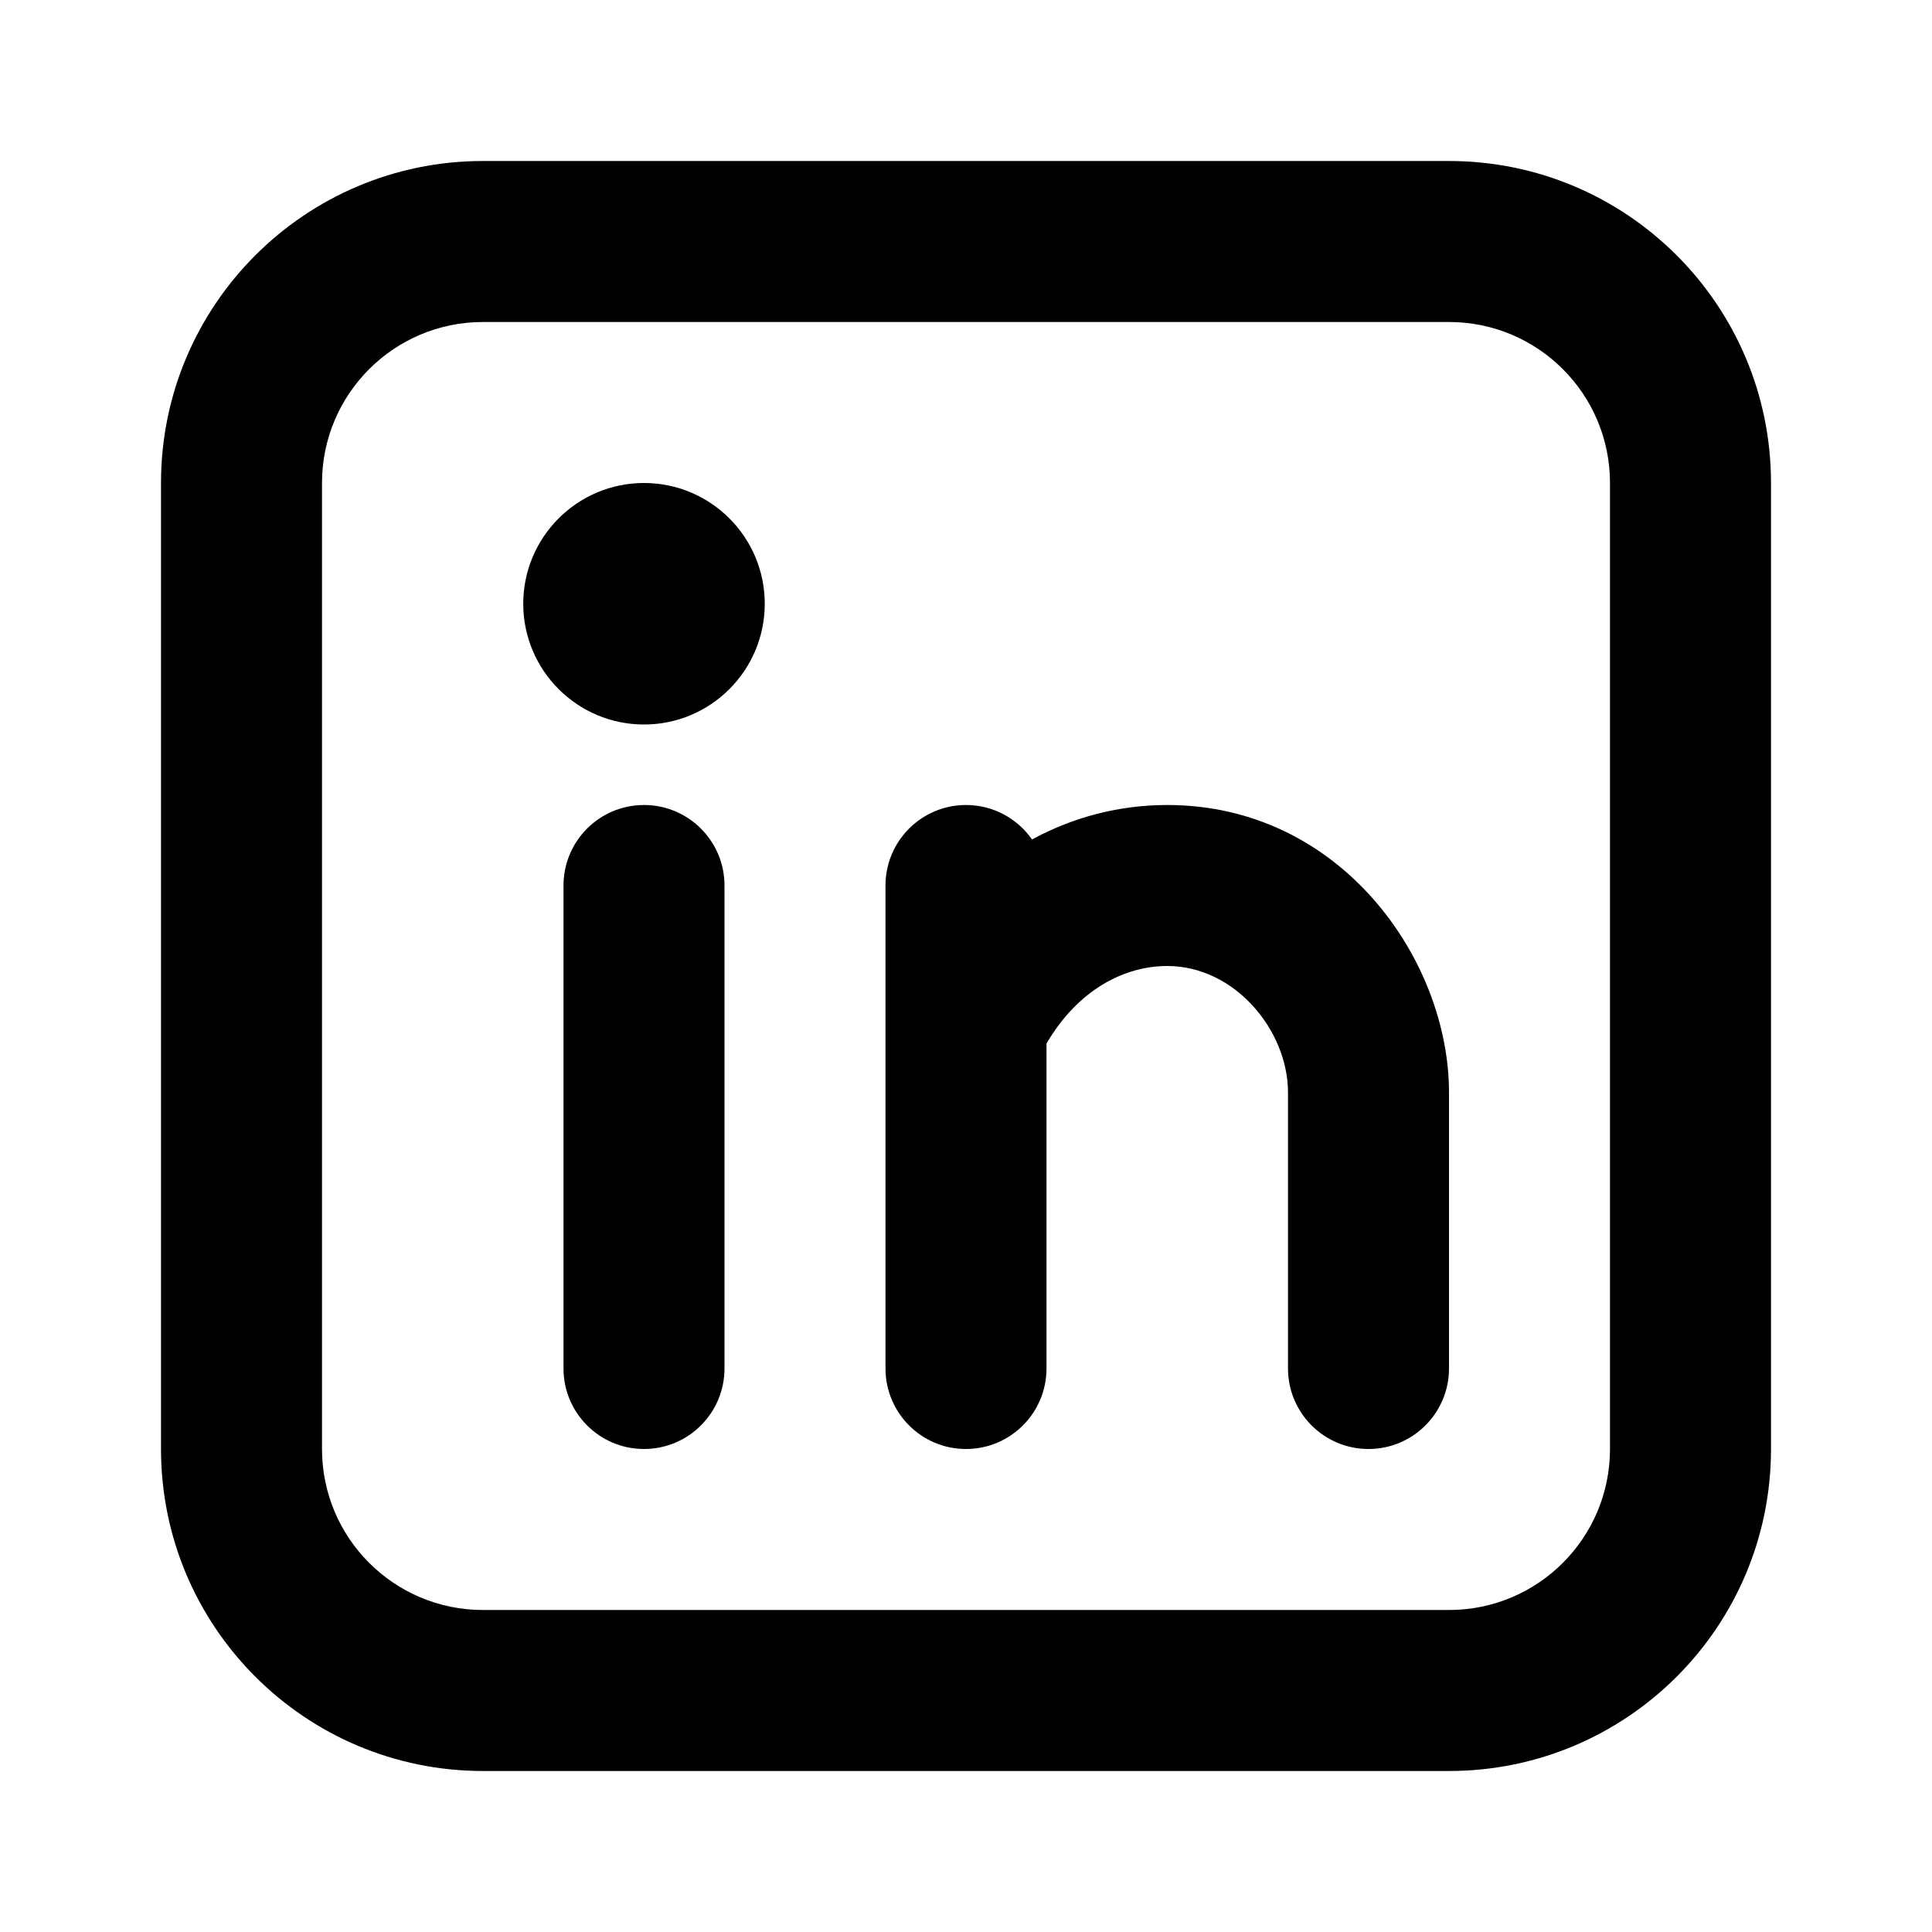
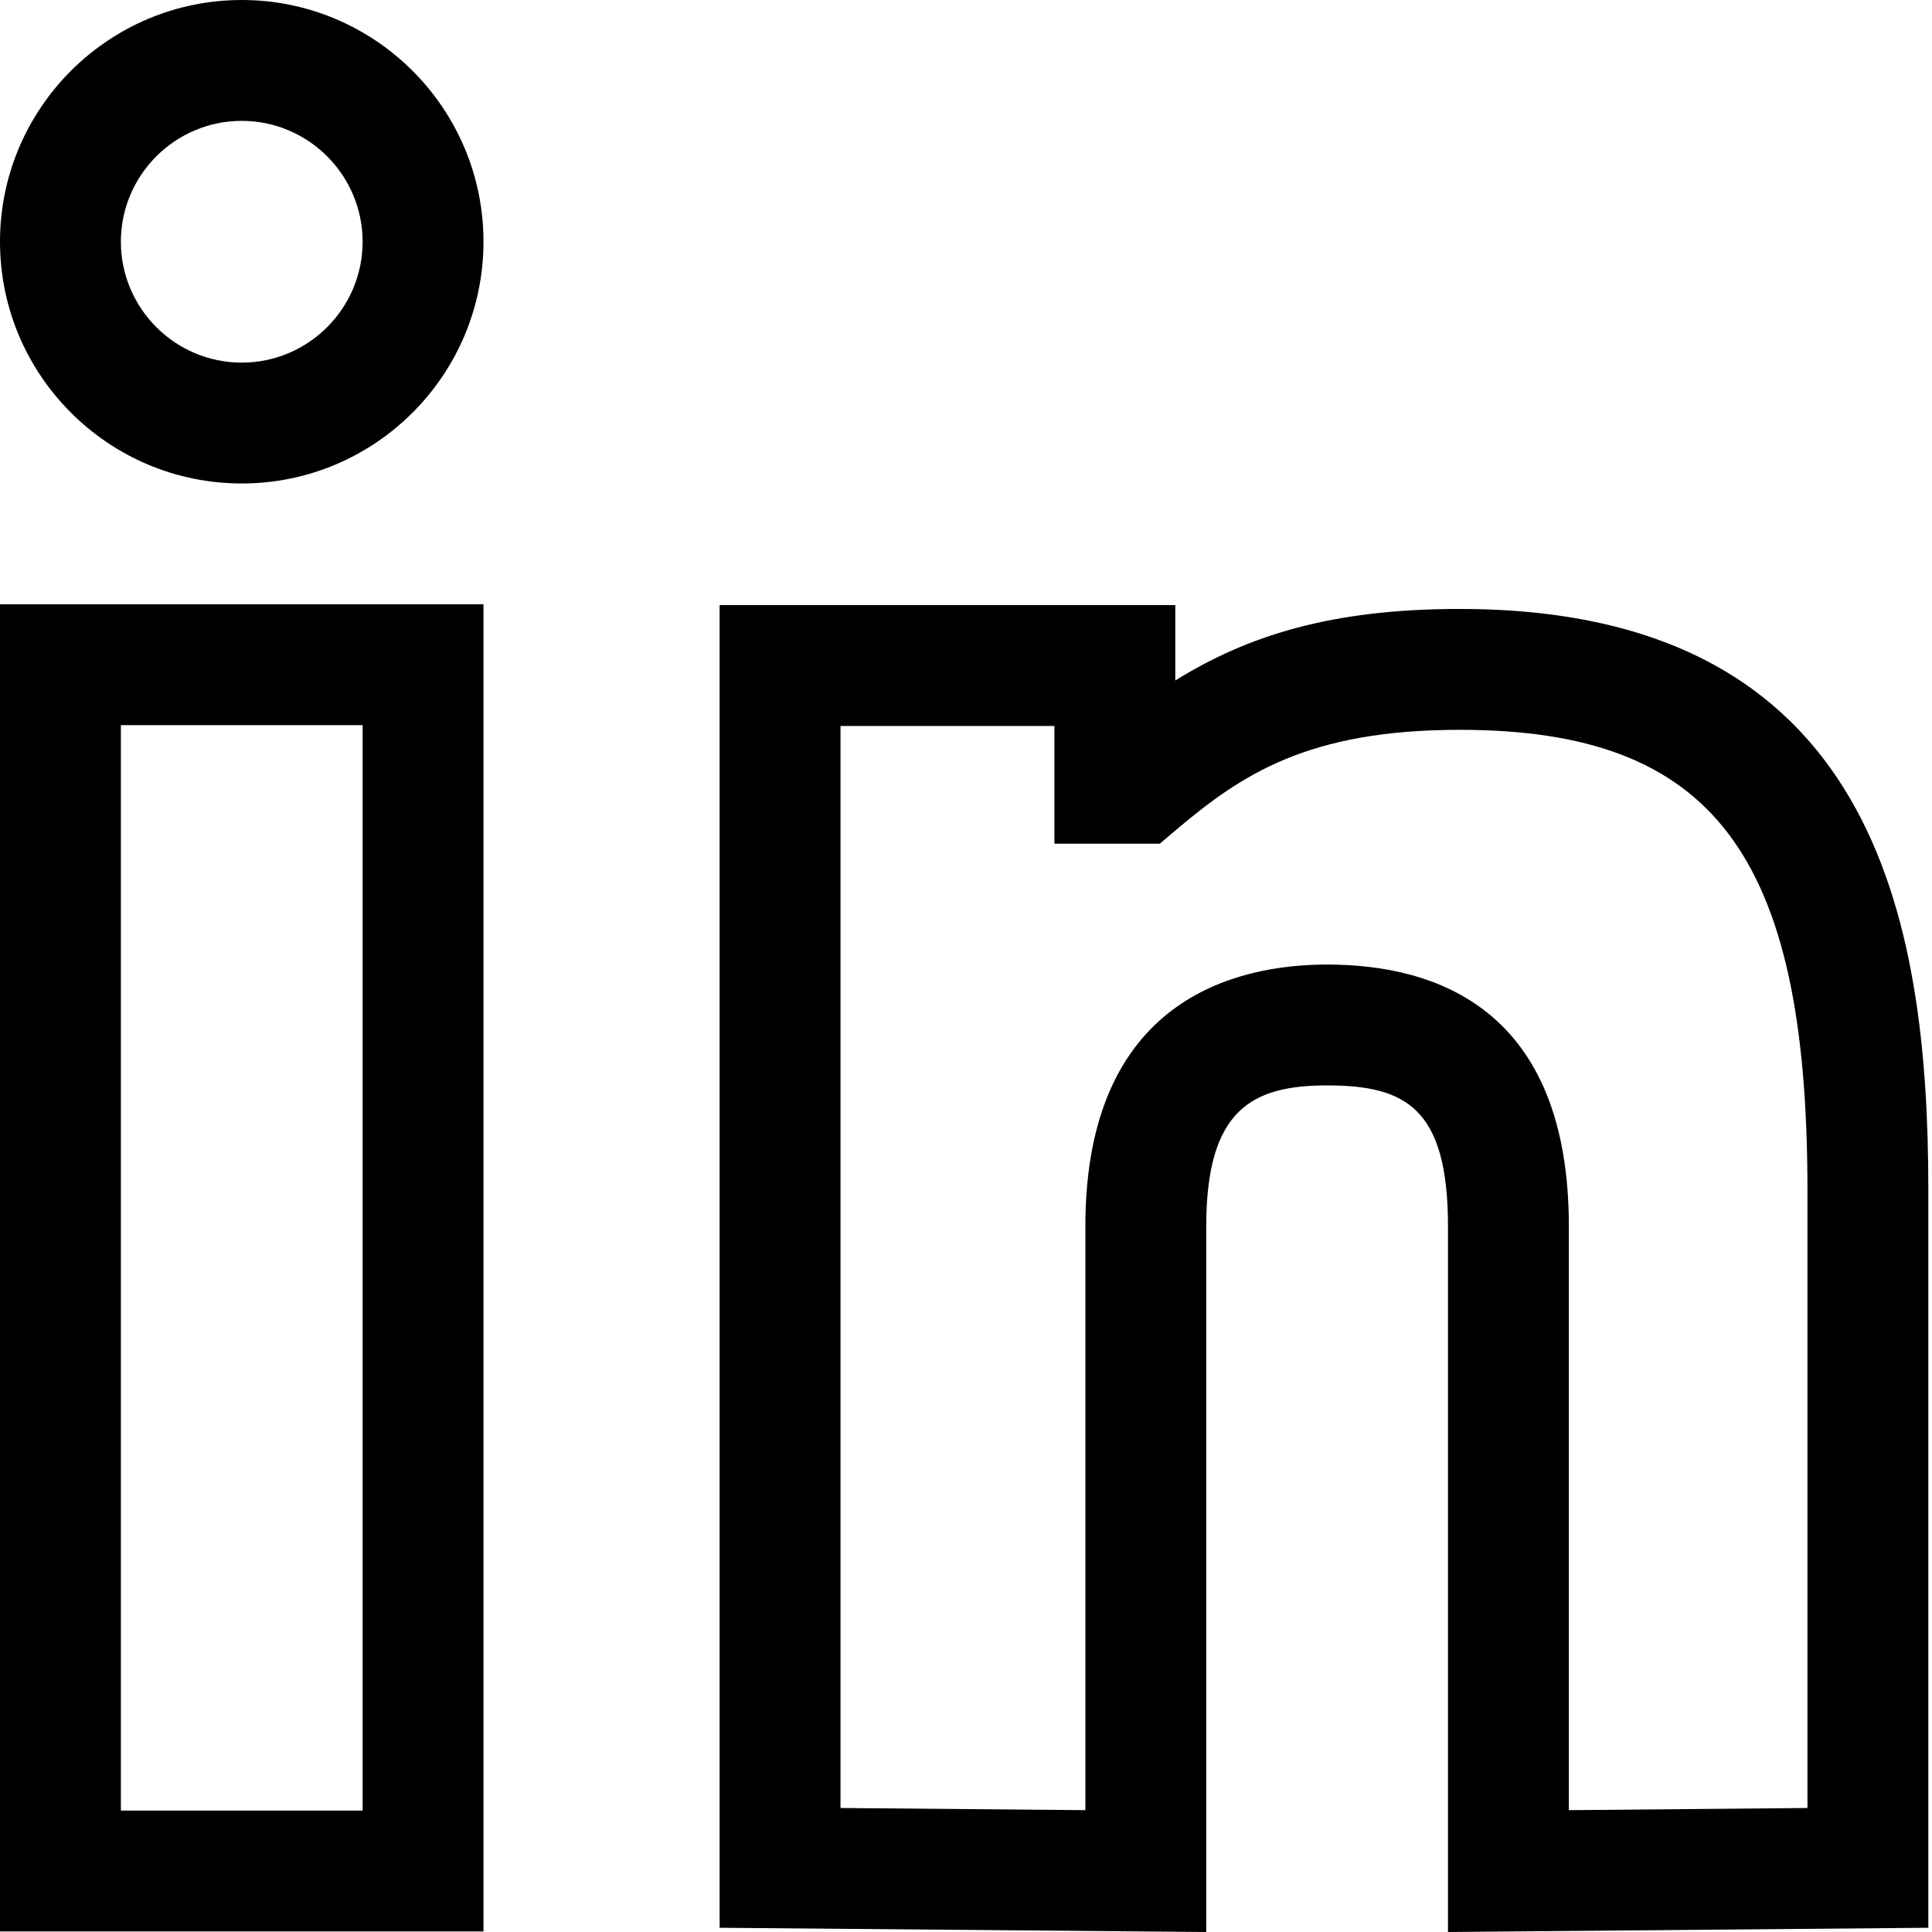
- <svg xmlns="http://www.w3.org/2000/svg" width="800px" height="800px" viewBox="0 0 24 24" fill="none">
-   <path fill-rule="evenodd" clip-rule="evenodd" d="M6 2C3.791 2 2 3.791 2 6V18C2 20.209 3.791 22 6 22H18C20.209 22 22 20.209 22 18V6C22 3.791 20.209 2 18 2H6ZM4 6C4 4.895 4.895 4 6 4H18C19.105 4 20 4.895 20 6V18C20 19.105 19.105 20 18 20H6C4.895 20 4 19.105 4 18V6ZM9 11C9 10.448 8.552 10 8 10C7.448 10 7 10.448 7 11V17C7 17.552 7.448 18 8 18C8.552 18 9 17.552 9 17V11ZM9.5 7.5C9.5 8.328 8.828 9 8 9C7.172 9 6.5 8.328 6.5 7.5C6.5 6.672 7.172 6 8 6C8.828 6 9.5 6.672 9.5 7.5ZM12 10C12.339 10 12.639 10.169 12.82 10.428C13.333 10.15 13.904 10 14.5 10C16.659 10 18 11.926 18 13.571V13.579V13.586V13.594V13.602V13.609V13.617V13.625V13.632V13.64V13.648V13.655V13.663V13.671V13.679V13.687V13.694V13.702V13.71V13.718V13.726V13.734V13.742V13.75V13.758V13.765V13.774V13.781V13.79V13.798V13.806V13.814V13.822V13.83V13.838V13.846V13.854V13.863V13.871V13.879V13.887V13.895V13.903V13.912V13.92V13.928V13.937V13.945V13.953V13.961V13.97V13.978V13.987V13.995V14.003V14.012V14.02V14.029V14.037V14.046V14.054V14.062V14.071V14.079V14.088V14.096V14.105V14.114V14.122V14.131V14.139V14.148V14.156V14.165V14.174V14.182V14.191V14.2V14.208V14.217V14.225V14.234V14.243V14.252V14.26V14.269V14.278V14.286V14.295V14.304V14.313V14.321V14.33V14.339V14.348V14.357V14.365V14.374V14.383V14.392V14.4V14.409V14.418V14.427V14.436V14.445V14.454V14.462V14.471V14.48V14.489V14.498V14.507V14.516V14.525V14.534V14.542V14.551V14.56V14.569V14.578V14.587V14.596V14.605V14.614V14.623V14.632V14.641V14.65V14.659V14.667V14.676V14.685V14.694V14.703V14.712V14.721V14.73V14.739V14.748V14.757V14.766V14.775V14.784V14.793V14.802V14.811V14.82V14.829V14.838V14.847V14.856V14.865V14.874V14.883V14.892V14.9V14.909V14.918V14.927V14.936V14.945V14.954V14.963V14.972V14.981V14.99V14.999V15.008V15.017V15.026V15.035V15.044V15.053V15.062V15.07V15.079V15.088V15.097V15.106V15.115V15.124V15.133V15.142V15.15V15.159V15.168V15.177V15.186V15.195V15.204V15.212V15.221V15.23V15.239V15.248V15.257V15.265V15.274V15.283V15.292V15.3V15.309V15.318V15.327V15.335V15.344V15.353V15.362V15.37V15.379V15.388V15.396V15.405V15.414V15.422V15.431V15.44V15.448V15.457V15.466V15.474V15.483V15.491V15.5V15.508V15.517V15.525V15.534V15.543V15.551V15.56V15.568V15.576V15.585V15.593V15.602V15.61V15.619V15.627V15.636V15.644V15.652V15.661V15.669V15.677V15.685V15.694V15.702V15.71V15.719V15.727V15.735V15.743V15.752V15.76V15.768V15.776V15.784V15.792V15.8V15.809V15.817V15.825V15.833V15.841V15.849V15.857V15.865V15.873V15.881V15.889V15.896V15.904V15.912V15.92V15.928V15.936V15.944V15.951V15.959V15.967V15.975V15.982V15.99V15.998V16.006V16.013V16.021V16.028V16.036V16.044V16.051V16.059V16.066V16.074V16.081V16.089V16.096V16.103V16.111V16.118V16.125V16.133V16.14V16.148V16.155V16.162V16.169V16.176V16.184V16.191V16.198V16.205V16.212V16.219V16.226V16.233V16.24V16.247V16.254V16.261V16.268V16.275V16.282V16.289V16.295V16.302V16.309V16.316V16.322V16.329V16.336V16.343V16.349V16.356V16.362V16.369V16.375V16.382V16.388V16.395V16.401V16.407V16.414V16.42V16.427V16.433V16.439V16.445V16.451V16.458V16.464V16.47V16.476V16.482V16.488V16.494V16.5V16.506V16.512V16.518V16.524V16.529V16.535V16.541V16.547V16.552V16.558V16.564V16.57V16.575V16.581V16.586V16.592V16.597V16.603V16.608V16.613V16.619V16.624V16.629V16.635V16.64V16.645V16.65V16.655V16.66V16.666V16.671V16.676V16.681V16.686V16.69V16.695V16.7V16.705V16.71V16.714V16.719V16.724V16.728V16.733V16.738V16.742V16.747V16.751V16.756V16.76V16.764V16.769V16.773V16.777V16.781V16.785V16.79V16.794V16.798V16.802V16.806V16.81V16.814V16.818V16.822V16.825V16.829V16.833V16.837V16.84V16.844V16.847V16.851V16.855V16.858V16.861V16.865V16.868V16.872V16.875V16.878V16.881V16.884V16.887V16.891V16.894V16.897V16.9V16.902V16.905V16.908V16.911V16.914V16.916V16.919V16.922V16.924V16.927V16.93V16.932V16.934V16.937V16.939V16.942V16.944V16.946V16.948V16.95V16.952V16.954V16.956V16.958V16.96V16.962V16.964V16.966V16.968V16.969V16.971V16.973V16.974V16.976V16.977V16.979V16.98V16.981V16.983V16.984V16.985V16.986V16.987V16.988V16.989V16.99V16.991V16.992V16.993V16.994V16.995V16.995V16.996V16.997V16.997V16.998V16.998V16.998V16.999V16.999V16.999V17V17V17V17C18 17 18 17 18 17C18 17.552 17.552 18 17 18C16.448 18 16 17.552 16 17C16 17 16 17 16 17V17V17V17V16.999V16.999V16.999V16.998V16.998V16.998V16.997V16.997V16.996V16.995V16.995V16.994V16.993V16.992V16.991V16.99V16.989V16.988V16.987V16.986V16.985V16.984V16.983V16.981V16.98V16.979V16.977V16.976V16.974V16.973V16.971V16.969V16.968V16.966V16.964V16.962V16.96V16.958V16.956V16.954V16.952V16.95V16.948V16.946V16.944V16.942V16.939V16.937V16.934V16.932V16.93V16.927V16.924V16.922V16.919V16.916V16.914V16.911V16.908V16.905V16.902V16.9V16.897V16.894V16.891V16.887V16.884V16.881V16.878V16.875V16.872V16.868V16.865V16.861V16.858V16.855V16.851V16.847V16.844V16.84V16.837V16.833V16.829V16.825V16.822V16.818V16.814V16.81V16.806V16.802V16.798V16.794V16.79V16.785V16.781V16.777V16.773V16.769V16.764V16.76V16.756V16.751V16.747V16.742V16.738V16.733V16.728V16.724V16.719V16.714V16.71V16.705V16.7V16.695V16.69V16.686V16.681V16.676V16.671V16.666V16.66V16.655V16.65V16.645V16.64V16.635V16.629V16.624V16.619V16.613V16.608V16.603V16.597V16.592V16.586V16.581V16.575V16.57V16.564V16.558V16.552V16.547V16.541V16.535V16.529V16.524V16.518V16.512V16.506V16.5V16.494V16.488V16.482V16.476V16.47V16.464V16.458V16.451V16.445V16.439V16.433V16.427V16.42V16.414V16.407V16.401V16.395V16.388V16.382V16.375V16.369V16.362V16.356V16.349V16.343V16.336V16.329V16.322V16.316V16.309V16.302V16.295V16.289V16.282V16.275V16.268V16.261V16.254V16.247V16.24V16.233V16.226V16.219V16.212V16.205V16.198V16.191V16.184V16.176V16.169V16.162V16.155V16.148V16.14V16.133V16.125V16.118V16.111V16.103V16.096V16.089V16.081V16.074V16.066V16.059V16.051V16.044V16.036V16.028V16.021V16.013V16.006V15.998V15.99V15.982V15.975V15.967V15.959V15.951V15.944V15.936V15.928V15.92V15.912V15.904V15.896V15.889V15.881V15.873V15.865V15.857V15.849V15.841V15.833V15.825V15.817V15.809V15.8V15.792V15.784V15.776V15.768V15.76V15.752V15.743V15.735V15.727V15.719V15.71V15.702V15.694V15.685V15.677V15.669V15.661V15.652V15.644V15.636V15.627V15.619V15.61V15.602V15.593V15.585V15.576V15.568V15.56V15.551V15.543V15.534V15.525V15.517V15.508V15.5V15.491V15.483V15.474V15.466V15.457V15.448V15.44V15.431V15.422V15.414V15.405V15.396V15.388V15.379V15.37V15.362V15.353V15.344V15.335V15.327V15.318V15.309V15.3V15.292V15.283V15.274V15.265V15.257V15.248V15.239V15.23V15.221V15.212V15.204V15.195V15.186V15.177V15.168V15.159V15.15V15.142V15.133V15.124V15.115V15.106V15.097V15.088V15.079V15.07V15.062V15.053V15.044V15.035V15.026V15.017V15.008V14.999V14.99V14.981V14.972V14.963V14.954V14.945V14.936V14.927V14.918V14.909V14.9V14.892V14.883V14.874V14.865V14.856V14.847V14.838V14.829V14.82V14.811V14.802V14.793V14.784V14.775V14.766V14.757V14.748V14.739V14.73V14.721V14.712V14.703V14.694V14.685V14.676V14.667V14.659V14.65V14.641V14.632V14.623V14.614V14.605V14.596V14.587V14.578V14.569V14.56V14.551V14.542V14.534V14.525V14.516V14.507V14.498V14.489V14.48V14.471V14.462V14.454V14.445V14.436V14.427V14.418V14.409V14.4V14.392V14.383V14.374V14.365V14.357V14.348V14.339V14.33V14.321V14.313V14.304V14.295V14.286V14.278V14.269V14.26V14.252V14.243V14.234V14.225V14.217V14.208V14.2V14.191V14.182V14.174V14.165V14.156V14.148V14.139V14.131V14.122V14.114V14.105V14.096V14.088V14.079V14.071V14.062V14.054V14.046V14.037V14.029V14.02V14.012V14.003V13.995V13.987V13.978V13.97V13.961V13.953V13.945V13.937V13.928V13.92V13.912V13.903V13.895V13.887V13.879V13.871V13.863V13.854V13.846V13.838V13.83V13.822V13.814V13.806V13.798V13.79V13.781V13.774V13.765V13.758V13.75V13.742V13.734V13.726V13.718V13.71V13.702V13.694V13.687V13.679V13.671V13.663V13.655V13.648V13.64V13.632V13.625V13.617V13.609V13.602V13.594V13.586V13.579V13.571C16 12.803 15.341 12 14.5 12C13.976 12 13.397 12.285 13 12.963V12.966V12.976V12.986V12.997V13.007V13.017V13.028V13.038V13.049V13.059V13.069V13.08V13.091V13.101V13.111V13.122V13.133V13.143V13.154V13.164V13.175V13.185V13.196V13.207V13.217V13.228V13.239V13.25V13.26V13.271V13.282V13.293V13.303V13.314V13.325V13.336V13.346V13.357V13.368V13.379V13.39V13.401V13.412V13.422V13.433V13.444V13.455V13.466V13.477V13.488V13.499V13.51V13.521V13.532V13.543V13.554V13.565V13.576V13.587V13.598V13.609V13.62V13.631V13.642V13.653V13.665V13.676V13.687V13.698V13.709V13.72V13.731V13.742V13.754V13.765V13.776V13.787V13.798V13.809V13.821V13.832V13.843V13.854V13.865V13.877V13.888V13.899V13.91V13.921V13.933V13.944V13.955V13.966V13.977V13.989V14V14.011V14.023V14.034V14.045V14.056V14.068V14.079V14.09V14.101V14.113V14.124V14.135V14.146V14.158V14.169V14.18V14.191V14.203V14.214V14.225V14.236V14.248V14.259V14.27V14.281V14.293V14.304V14.315V14.326V14.338V14.349V14.36V14.371V14.383V14.394V14.405V14.416V14.428V14.439V14.45V14.461V14.472V14.483V14.495V14.506V14.517V14.528V14.54V14.551V14.562V14.573V14.584V14.595V14.606V14.618V14.629V14.64V14.651V14.662V14.673V14.684V14.695V14.706V14.717V14.729V14.74V14.751V14.762V14.773V14.784V14.795V14.806V14.817V14.828V14.839V14.85V14.861V14.872V14.883V14.894V14.905V14.915V14.926V14.937V14.948V14.959V14.97V14.981V14.992V15.002V15.013V15.024V15.035V15.046V15.056V15.067V15.078V15.088V15.099V15.11V15.12V15.131V15.142V15.152V15.163V15.174V15.184V15.195V15.206V15.216V15.227V15.237V15.248V15.258V15.269V15.279V15.29V15.3V15.31V15.321V15.331V15.341V15.352V15.362V15.373V15.383V15.393V15.403V15.414V15.424V15.434V15.444V15.454V15.464V15.475V15.485V15.495V15.505V15.515V15.525V15.535V15.545V15.555V15.565V15.575V15.585V15.595V15.605V15.614V15.624V15.634V15.644V15.654V15.663V15.673V15.683V15.693V15.702V15.712V15.721V15.731V15.741V15.75V15.76V15.769V15.779V15.788V15.797V15.807V15.816V15.826V15.835V15.844V15.853V15.863V15.872V15.881V15.89V15.899V15.909V15.918V15.927V15.936V15.945V15.954V15.963V15.972V15.981V15.989V15.998V16.007V16.016V16.025V16.033V16.042V16.051V16.059V16.068V16.077V16.085V16.094V16.102V16.111V16.119V16.128V16.136V16.144V16.153V16.161V16.169V16.178V16.186V16.194V16.202V16.21V16.218V16.226V16.234V16.242V16.25V16.258V16.266V16.274V16.282V16.29V16.297V16.305V16.313V16.32V16.328V16.336V16.343V16.351V16.358V16.366V16.373V16.38V16.388V16.395V16.402V16.41V16.417V16.424V16.431V16.438V16.445V16.452V16.459V16.466V16.473V16.48V16.487V16.494V16.5V16.507V16.514V16.52V16.527V16.534V16.54V16.547V16.553V16.559V16.566V16.572V16.578V16.585V16.591V16.597V16.603V16.609V16.615V16.621V16.627V16.633V16.639V16.645V16.651V16.657V16.662V16.668V16.674V16.679V16.685V16.69V16.696V16.701V16.706V16.712V16.717V16.722V16.727V16.733V16.738V16.743V16.748V16.753V16.758V16.763V16.768V16.772V16.777V16.782V16.787V16.791V16.796V16.8V16.805V16.809V16.814V16.818V16.822V16.826V16.831V16.835V16.839V16.843V16.847V16.851V16.855V16.859V16.863V16.866V16.87V16.874V16.877V16.881V16.884V16.888V16.891V16.895V16.898V16.901V16.905V16.908V16.911V16.914V16.917V16.92V16.923V16.926V16.929V16.931V16.934V16.937V16.939V16.942V16.944V16.947V16.949V16.952V16.954V16.956V16.958V16.96V16.962V16.965V16.966V16.968V16.97V16.972V16.974V16.976V16.977V16.979V16.98V16.982V16.983V16.985V16.986V16.987V16.988V16.989V16.991V16.991V16.992V16.993V16.994V16.995V16.996V16.996V16.997V16.998V16.998V16.998V16.999V16.999V17V17V17V17V17C13 17.552 12.552 18 12 18C11.448 18 11 17.552 11 17V17V17V17V17V16.999V16.999V16.998V16.998V16.998V16.997V16.996V16.996V16.995V16.994V16.993V16.992V16.991V16.991V16.989V16.988V16.987V16.986V16.985V16.983V16.982V16.98V16.979V16.977V16.976V16.974V16.972V16.97V16.968V16.966V16.965V16.962V16.96V16.958V16.956V16.954V16.952V16.949V16.947V16.944V16.942V16.939V16.937V16.934V16.931V16.929V16.926V16.923V16.92V16.917V16.914V16.911V16.908V16.905V16.901V16.898V16.895V16.891V16.888V16.884V16.881V16.877V16.874V16.87V16.866V16.863V16.859V16.855V16.851V16.847V16.843V16.839V16.835V16.831V16.826V16.822V16.818V16.814V16.809V16.805V16.8V16.796V16.791V16.787V16.782V16.777V16.772V16.768V16.763V16.758V16.753V16.748V16.743V16.738V16.733V16.727V16.722V16.717V16.712V16.706V16.701V16.696V16.69V16.685V16.679V16.674V16.668V16.662V16.657V16.651V16.645V16.639V16.633V16.627V16.621V16.615V16.609V16.603V16.597V16.591V16.585V16.578V16.572V16.566V16.559V16.553V16.547V16.54V16.534V16.527V16.52V16.514V16.507V16.5V16.494V16.487V16.48V16.473V16.466V16.459V16.452V16.445V16.438V16.431V16.424V16.417V16.41V16.402V16.395V16.388V16.38V16.373V16.366V16.358V16.351V16.343V16.336V16.328V16.32V16.313V16.305V16.297V16.29V16.282V16.274V16.266V16.258V16.25V16.242V16.234V16.226V16.218V16.21V16.202V16.194V16.186V16.178V16.169V16.161V16.153V16.144V16.136V16.128V16.119V16.111V16.102V16.094V16.085V16.077V16.068V16.059V16.051V16.042V16.033V16.025V16.016V16.007V15.998V15.989V15.981V15.972V15.963V15.954V15.945V15.936V15.927V15.918V15.909V15.899V15.89V15.881V15.872V15.863V15.853V15.844V15.835V15.826V15.816V15.807V15.797V15.788V15.779V15.769V15.76V15.75V15.741V15.731V15.721V15.712V15.702V15.693V15.683V15.673V15.663V15.654V15.644V15.634V15.624V15.614V15.605V15.595V15.585V15.575V15.565V15.555V15.545V15.535V15.525V15.515V15.505V15.495V15.485V15.475V15.464V15.454V15.444V15.434V15.424V15.414V15.403V15.393V15.383V15.373V15.362V15.352V15.341V15.331V15.321V15.31V15.3V15.29V15.279V15.269V15.258V15.248V15.237V15.227V15.216V15.206V15.195V15.184V15.174V15.163V15.152V15.142V15.131V15.12V15.11V15.099V15.088V15.078V15.067V15.056V15.046V15.035V15.024V15.013V15.002V14.992V14.981V14.97V14.959V14.948V14.937V14.926V14.915V14.905V14.894V14.883V14.872V14.861V14.85V14.839V14.828V14.817V14.806V14.795V14.784V14.773V14.762V14.751V14.74V14.729V14.717V14.706V14.695V14.684V14.673V14.662V14.651V14.64V14.629V14.618V14.606V14.595V14.584V14.573V14.562V14.551V14.54V14.528V14.517V14.506V14.495V14.483V14.472V14.461V14.45V14.439V14.428V14.416V14.405V14.394V14.383V14.371V14.36V14.349V14.338V14.326V14.315V14.304V14.293V14.281V14.27V14.259V14.248V14.236V14.225V14.214V14.203V14.191V14.18V14.169V14.158V14.146V14.135V14.124V14.113V14.101V14.09V14.079V14.068V14.056V14.045V14.034V14.023V14.011V14V13.989V13.977V13.966V13.955V13.944V13.933V13.921V13.91V13.899V13.888V13.877V13.865V13.854V13.843V13.832V13.821V13.809V13.798V13.787V13.776V13.765V13.754V13.742V13.731V13.72V13.709V13.698V13.687V13.676V13.665V13.653V13.642V13.631V13.62V13.609V13.598V13.587V13.576V13.565V13.554V13.543V13.532V13.521V13.51V13.499V13.488V13.477V13.466V13.455V13.444V13.433V13.422V13.412V13.401V13.39V13.379V13.368V13.357V13.346V13.336V13.325V13.314V13.303V13.293V13.282V13.271V13.26V13.25V13.239V13.228V13.217V13.207V13.196V13.185V13.175V13.164V13.154V13.143V13.133V13.122V13.111V13.101V13.091V13.08V13.069V13.059V13.049V13.038V13.028V13.017V13.007V12.997V12.986V12.976V12.966V12.956V12.945V12.935V12.925V12.915V12.904V12.894V12.884V12.874V12.864V12.854V12.844V12.834V12.823V12.813V12.803V12.793V12.783V12.774V12.764V12.754V12.744V12.734V12.724V12.714V12.71V12.706V12.703V12.698V12.695V12.691V12.687V12.683V12.679V12.675V12.671V12.667V12.663V12.659V12.655V12.65V12.646V12.642V12.638V12.634V12.63V12.626V12.622V12.618V12.614V12.61V12.605V12.601V12.597V12.593V12.589V12.585V12.581V12.576V12.572V12.568V12.564V12.56V12.555V12.551V12.547V12.543V12.539V12.534V12.53V12.526V12.521V12.517V12.513V12.509V12.505V12.5V12.496V12.492V12.487V12.483V12.479V12.474V12.47V12.466V12.461V12.457V12.453V12.448V12.444V12.44V12.435V12.431V12.427V12.422V12.418V12.414V12.409V12.405V12.4V12.396V12.392V12.387V12.383V12.378V12.374V12.37V12.365V12.361V12.356V12.352V12.348V12.343V12.339V12.334V12.33V12.325V12.321V12.316V12.312V12.307V12.303V12.299V12.294V12.29V12.285V12.281V12.276V12.272V12.267V12.263V12.258V12.254V12.249V12.245V12.24V12.236V12.231V12.227V12.223V12.218V12.213V12.209V12.204V12.2V12.195V12.191V12.187V12.182V12.178V12.173V12.168V12.164V12.159V12.155V12.15V12.146V12.142V12.137V12.133V12.128V12.123V12.119V12.114V12.11V12.105V12.101V12.096V12.092V12.087V12.083V12.078V12.074V12.069V12.065V12.06V12.056V12.052V12.047V12.043V12.038V12.034V12.029V12.024V12.02V12.015V12.011V12.007V12.002V11.998V11.993V11.989V11.984V11.98V11.975V11.971V11.966V11.962V11.957V11.953V11.948V11.944V11.94V11.935V11.931V11.926V11.922V11.917V11.913V11.909V11.904V11.9V11.895V11.891V11.886V11.882V11.878V11.873V11.869V11.864V11.86V11.856V11.851V11.847V11.843V11.838V11.834V11.829V11.825V11.821V11.816V11.812V11.808V11.803V11.799V11.795V11.79V11.786V11.782V11.777V11.773V11.769V11.765V11.76V11.756V11.752V11.748V11.743V11.739V11.735V11.73V11.726V11.722V11.718V11.714V11.709V11.705V11.701V11.697V11.693V11.688V11.684V11.68V11.676V11.672V11.668V11.663V11.659V11.655V11.651V11.647V11.643V11.639V11.635V11.63V11.626V11.622V11.618V11.614V11.61V11.606V11.602V11.598V11.594V11.59V11.586V11.582V11.578V11.574V11.57V11.566V11.562V11.558V11.554V11.55V11.546V11.542V11.539V11.535V11.531V11.527V11.523V11.519V11.515V11.511V11.508V11.504V11.5V11.496V11.492V11.489V11.485V11.481V11.477V11.473V11.47V11.466V11.462V11.459V11.455V11.451V11.448V11.444V11.44V11.437V11.433V11.429V11.426V11.422V11.418V11.415V11.411V11.408V11.404V11.401V11.397V11.394V11.39V11.387V11.383V11.38V11.376V11.373V11.369V11.366V11.363V11.359V11.356V11.352V11.349V11.346V11.342V11.339V11.336V11.332V11.329V11.326V11.322V11.319V11.316V11.313V11.309V11.306V11.303V11.3V11.297V11.294V11.29V11.287V11.284V11.281V11.278V11.275V11.272V11.269V11.266V11.263V11.26V11.257V11.254V11.251V11.248V11.245V11.242V11.239V11.236V11.233V11.23V11.228V11.225V11.222V11.219V11.216V11.214V11.211V11.208V11.205V11.203V11.2V11.197V11.194V11.192V11.189V11.187V11.184V11.181V11.179V11.176V11.174V11.171V11.169V11.166V11.164V11.161V11.159V11.156V11.154V11.152V11.149V11.147V11.144V11.142V11.14V11.137V11.135V11.133V11.131V11.128V11.126V11.124V11.122V11.12V11.117V11.115V11.113V11.111V11.109V11.107V11.105V11.103V11.101V11.099V11.097V11.095V11.093V11.091V11.089V11.087V11.085V11.084V11.082V11.08V11.078V11.076V11.075V11.073V11.071V11.069V11.068V11.066V11.064V11.063V11.061V11.06V11.058V11.056V11.055V11.053V11.052V11.05V11.049V11.048V11.046V11.045V11.043V11.042V11.041V11.039V11.038V11.037V11.036V11.034V11.033V11.032V11.031V11.03V11.029V11.027V11.026V11.025V11.024V11.023V11.022V11.021V11.02V11.019V11.018V11.018V11.017V11.016V11.015V11.014V11.013V11.013V11.012V11.011V11.011V11.01V11.009V11.008V11.008V11.007V11.007V11.006V11.006V11.005V11.005V11.004V11.004V11.003V11.003V11.003V11.002V11.002V11.002V11.001V11.001V11.001V11.001V11.001V11V11V11V11V11V11C11 10.448 11.448 10 12 10Z" fill="#000000" />
+ <svg xmlns="http://www.w3.org/2000/svg" fill="#000000" width="800px" height="800px" viewBox="0 0 1920 1920">
+   <path d="M1168 601.321v74.955c72.312-44.925 155.796-71.11 282.643-71.11 412.852 0 465.705 308.588 465.705 577.417v733.213L1438.991 1920v-701.261c0-117.718-42.162-140.06-120.12-140.06-74.114 0-120.12 23.423-120.12 140.06V1920l-483.604-4.204V601.32H1168Zm-687.52-.792v1318.918H0V600.53h480.48Zm-120.12 120.12H120.12v1078.678h240.24V720.65Zm687.52.792H835.267v1075.316l243.364 2.162v-580.18c0-226.427 150.51-260.18 240.24-260.18 109.55 0 240.24 45.165 240.24 260.18v580.18l237.117-2.162v-614.174c0-333.334-93.573-457.298-345.585-457.298-151.472 0-217.057 44.925-281.322 98.98l-16.696 14.173H1047.88V721.441ZM240.24 0c132.493 0 240.24 107.748 240.24 240.24 0 132.493-107.747 240.24-240.24 240.24C107.748 480.48 0 372.733 0 240.24 0 107.748 107.748 0 240.24 0Zm0 120.12c-66.186 0-120.12 53.934-120.12 120.12s53.934 120.12 120.12 120.12 120.12-53.934 120.12-120.12-53.934-120.12-120.12-120.12Z" fill-rule="evenodd" />
</svg>
